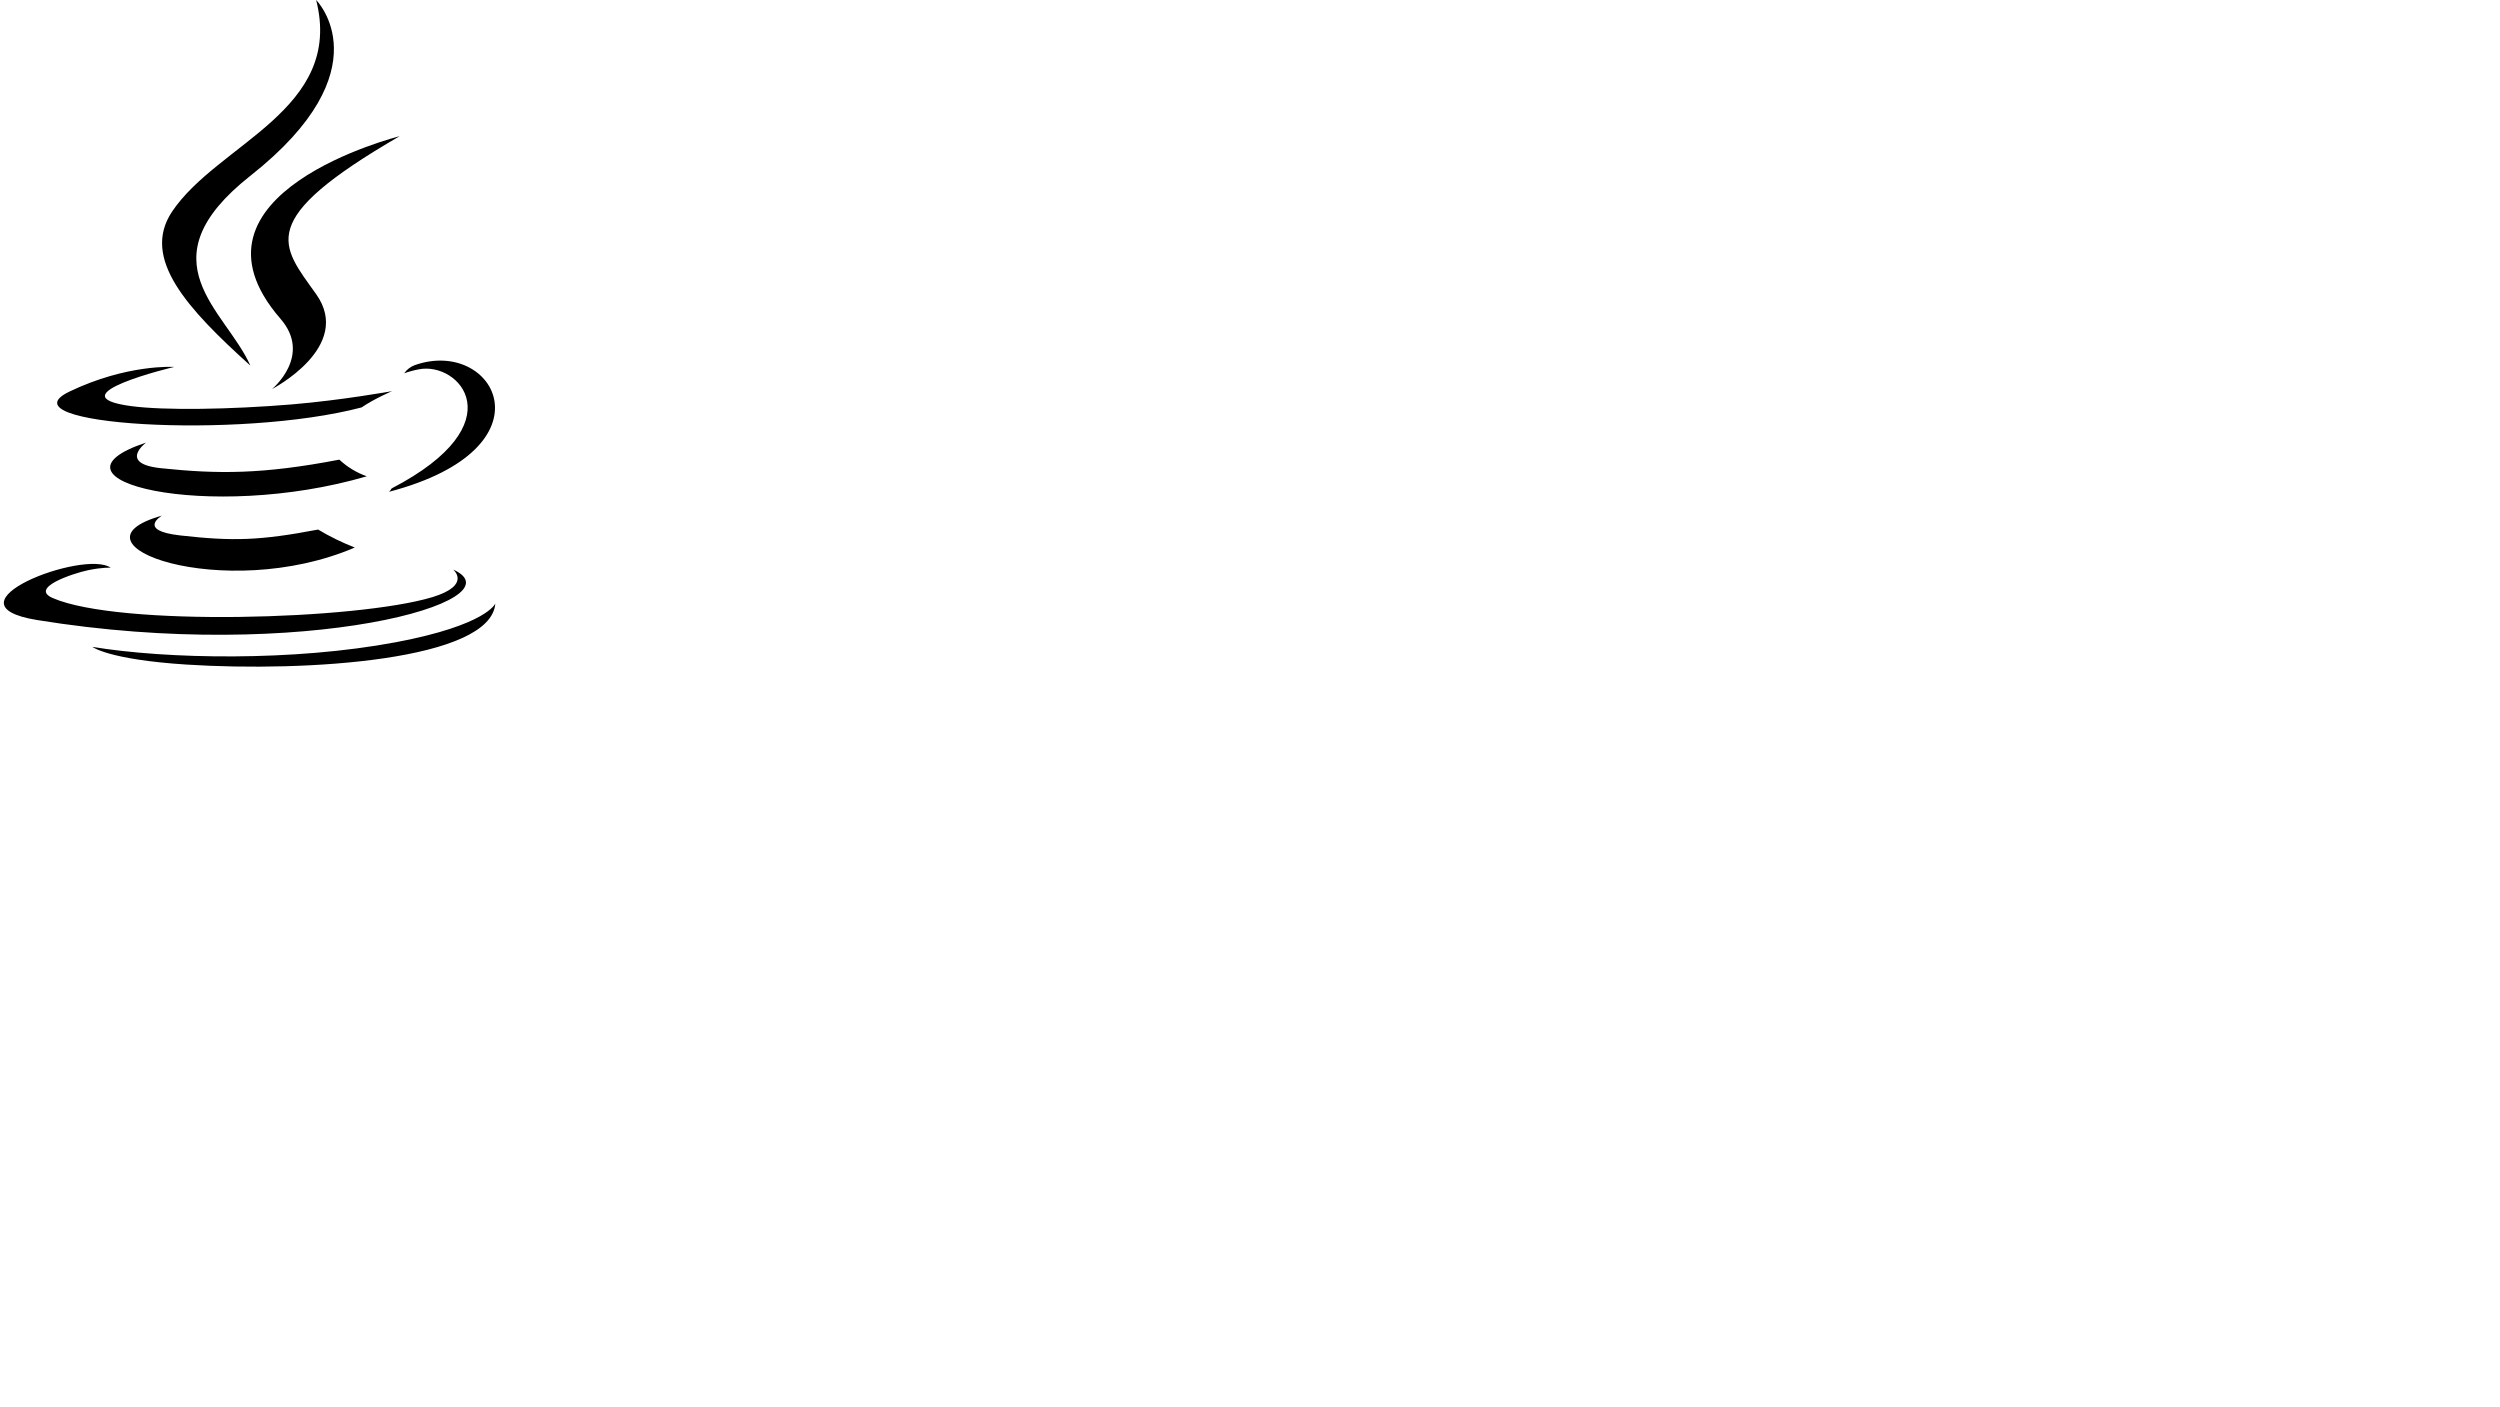
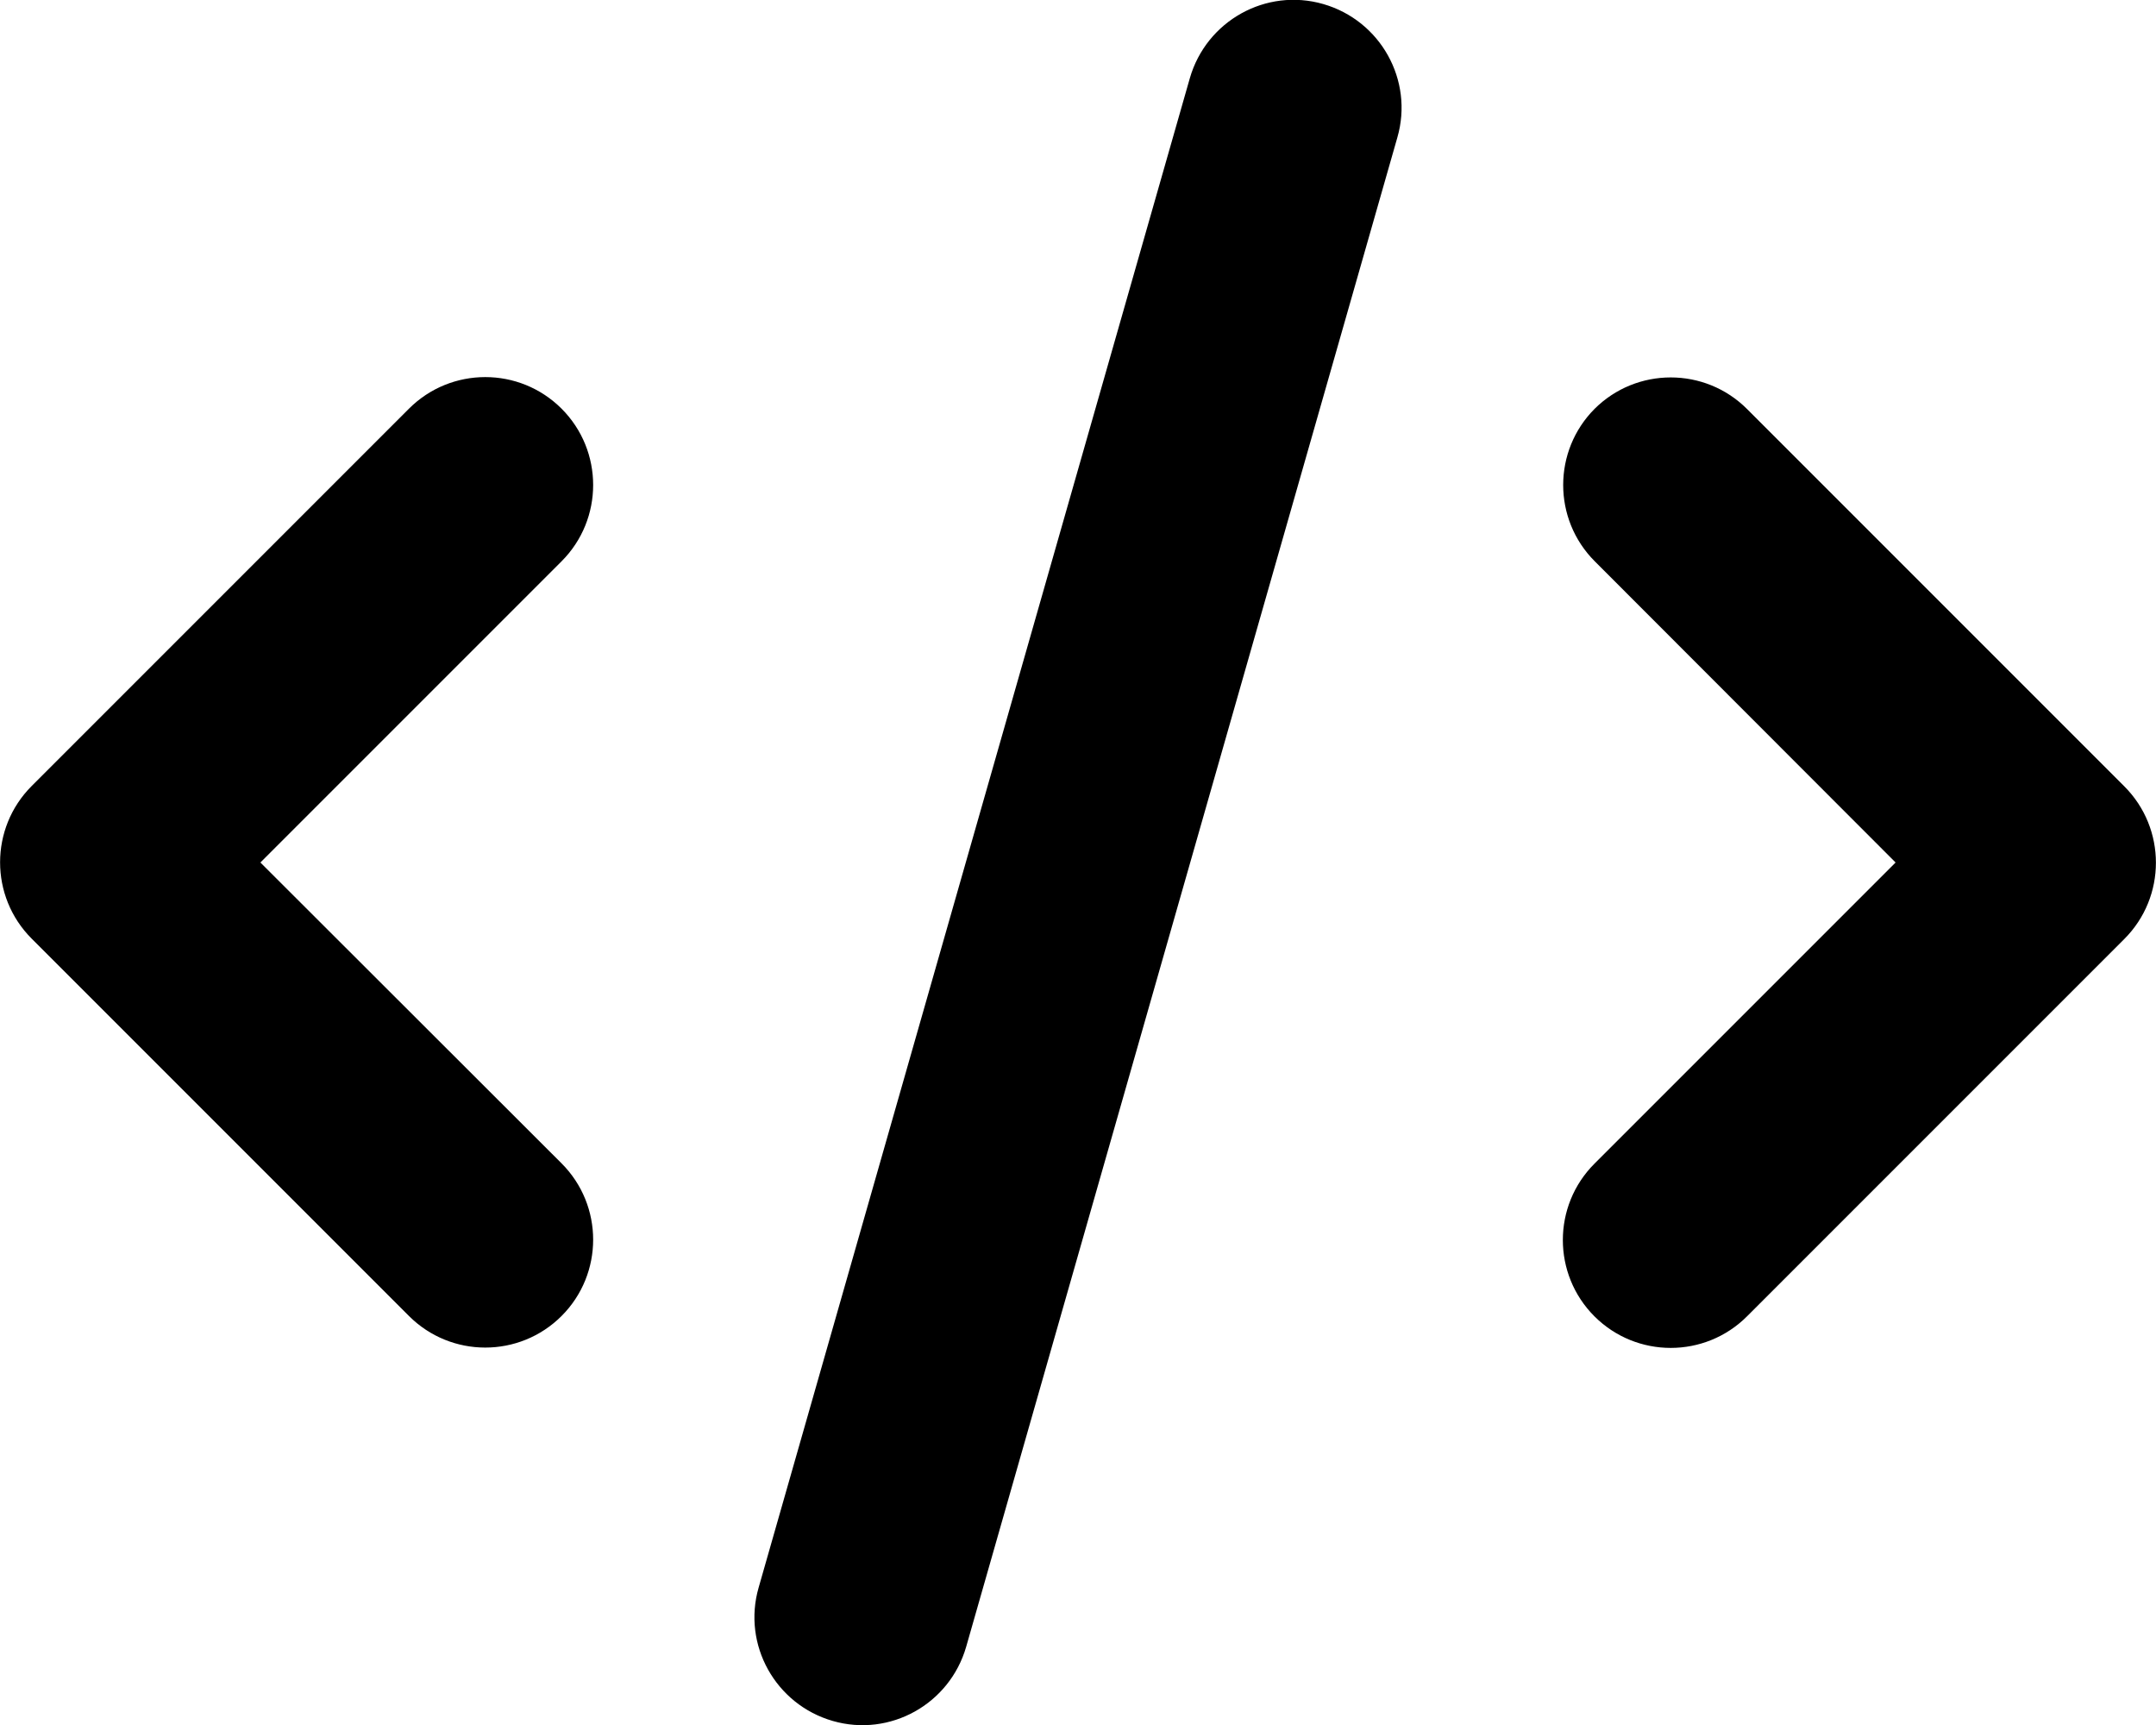
- <svg xmlns="http://www.w3.org/2000/svg" viewBox="0 0 1920 1080">
-   <path d="M277.7 312.9c9.8-6.7 23.4-12.5 23.4-12.5s-38.7 7-77.2 10.2c-47.1 3.9-97.7 4.7-123.1 1.3-60.1-8 33-30.1 33-30.1s-36.1-2.4-80.6 19c-52.5 25.4 130 37 224.5 12.1zm-85.4-32.1c-19-42.7-83.1-80.2 0-145.8C296 53.2 242.8 0 242.8 0c21.5 84.5-75.6 110.1-110.7 162.6-23.9 35.9 11.7 74.4 60.2 118.2zm114.6-176.2c.1 0-175.2 43.8-91.5 140.2 24.7 28.4-6.5 54-6.5 54s62.7-32.4 33.9-72.9c-26.9-37.8-47.5-56.6 64.1-121.3zm-6.1 270.5a12.2 12.2 0 0 1 -2 2.6c128.3-33.7 81.1-118.9 19.8-97.3a17.3 17.3 0 0 0 -8.2 6.3 70.5 70.5 0 0 1 11-3c31-6.5 75.5 41.5-20.6 91.4zM348 437.4s14.5 11.9-15.9 21.2c-57.9 17.5-240.8 22.8-291.6 .7-18.3-7.9 16-19 26.8-21.3 11.2-2.4 17.7-2 17.7-2-20.3-14.3-131.3 28.1-56.4 40.2C232.8 509.4 401 461.3 348 437.4zM124.4 396c-78.7 22 47.9 67.4 148.1 24.5a185.9 185.9 0 0 1 -28.2-13.8c-44.7 8.5-65.4 9.1-106 4.5-33.5-3.8-13.9-15.2-13.9-15.2zm179.8 97.2c-78.7 14.8-175.8 13.1-233.3 3.6 0-.1 11.8 9.7 72.4 13.6 92.2 5.9 233.8-3.3 237.1-46.9 0 0-6.4 16.5-76.2 29.7zM260.6 353c-59.2 11.4-93.5 11.1-136.8 6.6-33.5-3.5-11.6-19.7-11.6-19.7-86.8 28.8 48.2 61.4 169.5 25.9a60.4 60.4 0 0 1 -21.1-12.8z" />
+ <svg xmlns="http://www.w3.org/2000/svg" viewBox="0 0 640 512">
+   <path d="M392.8 1.2c-17-4.9-34.7 5-39.6 22l-128 448c-4.9 17 5 34.7 22 39.6s34.7-5 39.6-22l128-448c4.9-17-5-34.7-22-39.6zm80.6 120.1c-12.5 12.5-12.5 32.8 0 45.3L562.7 256l-89.4 89.4c-12.5 12.5-12.5 32.8 0 45.3s32.8 12.5 45.3 0l112-112c12.5-12.5 12.5-32.8 0-45.3l-112-112c-12.5-12.5-32.8-12.5-45.3 0zm-306.7 0c-12.5-12.5-32.8-12.5-45.3 0l-112 112c-12.5 12.5-12.5 32.8 0 45.3l112 112c12.5 12.5 32.8 12.5 45.3 0s12.5-32.8 0-45.3L77.3 256l89.4-89.4c12.5-12.5 12.5-32.8 0-45.3z" />
</svg>
